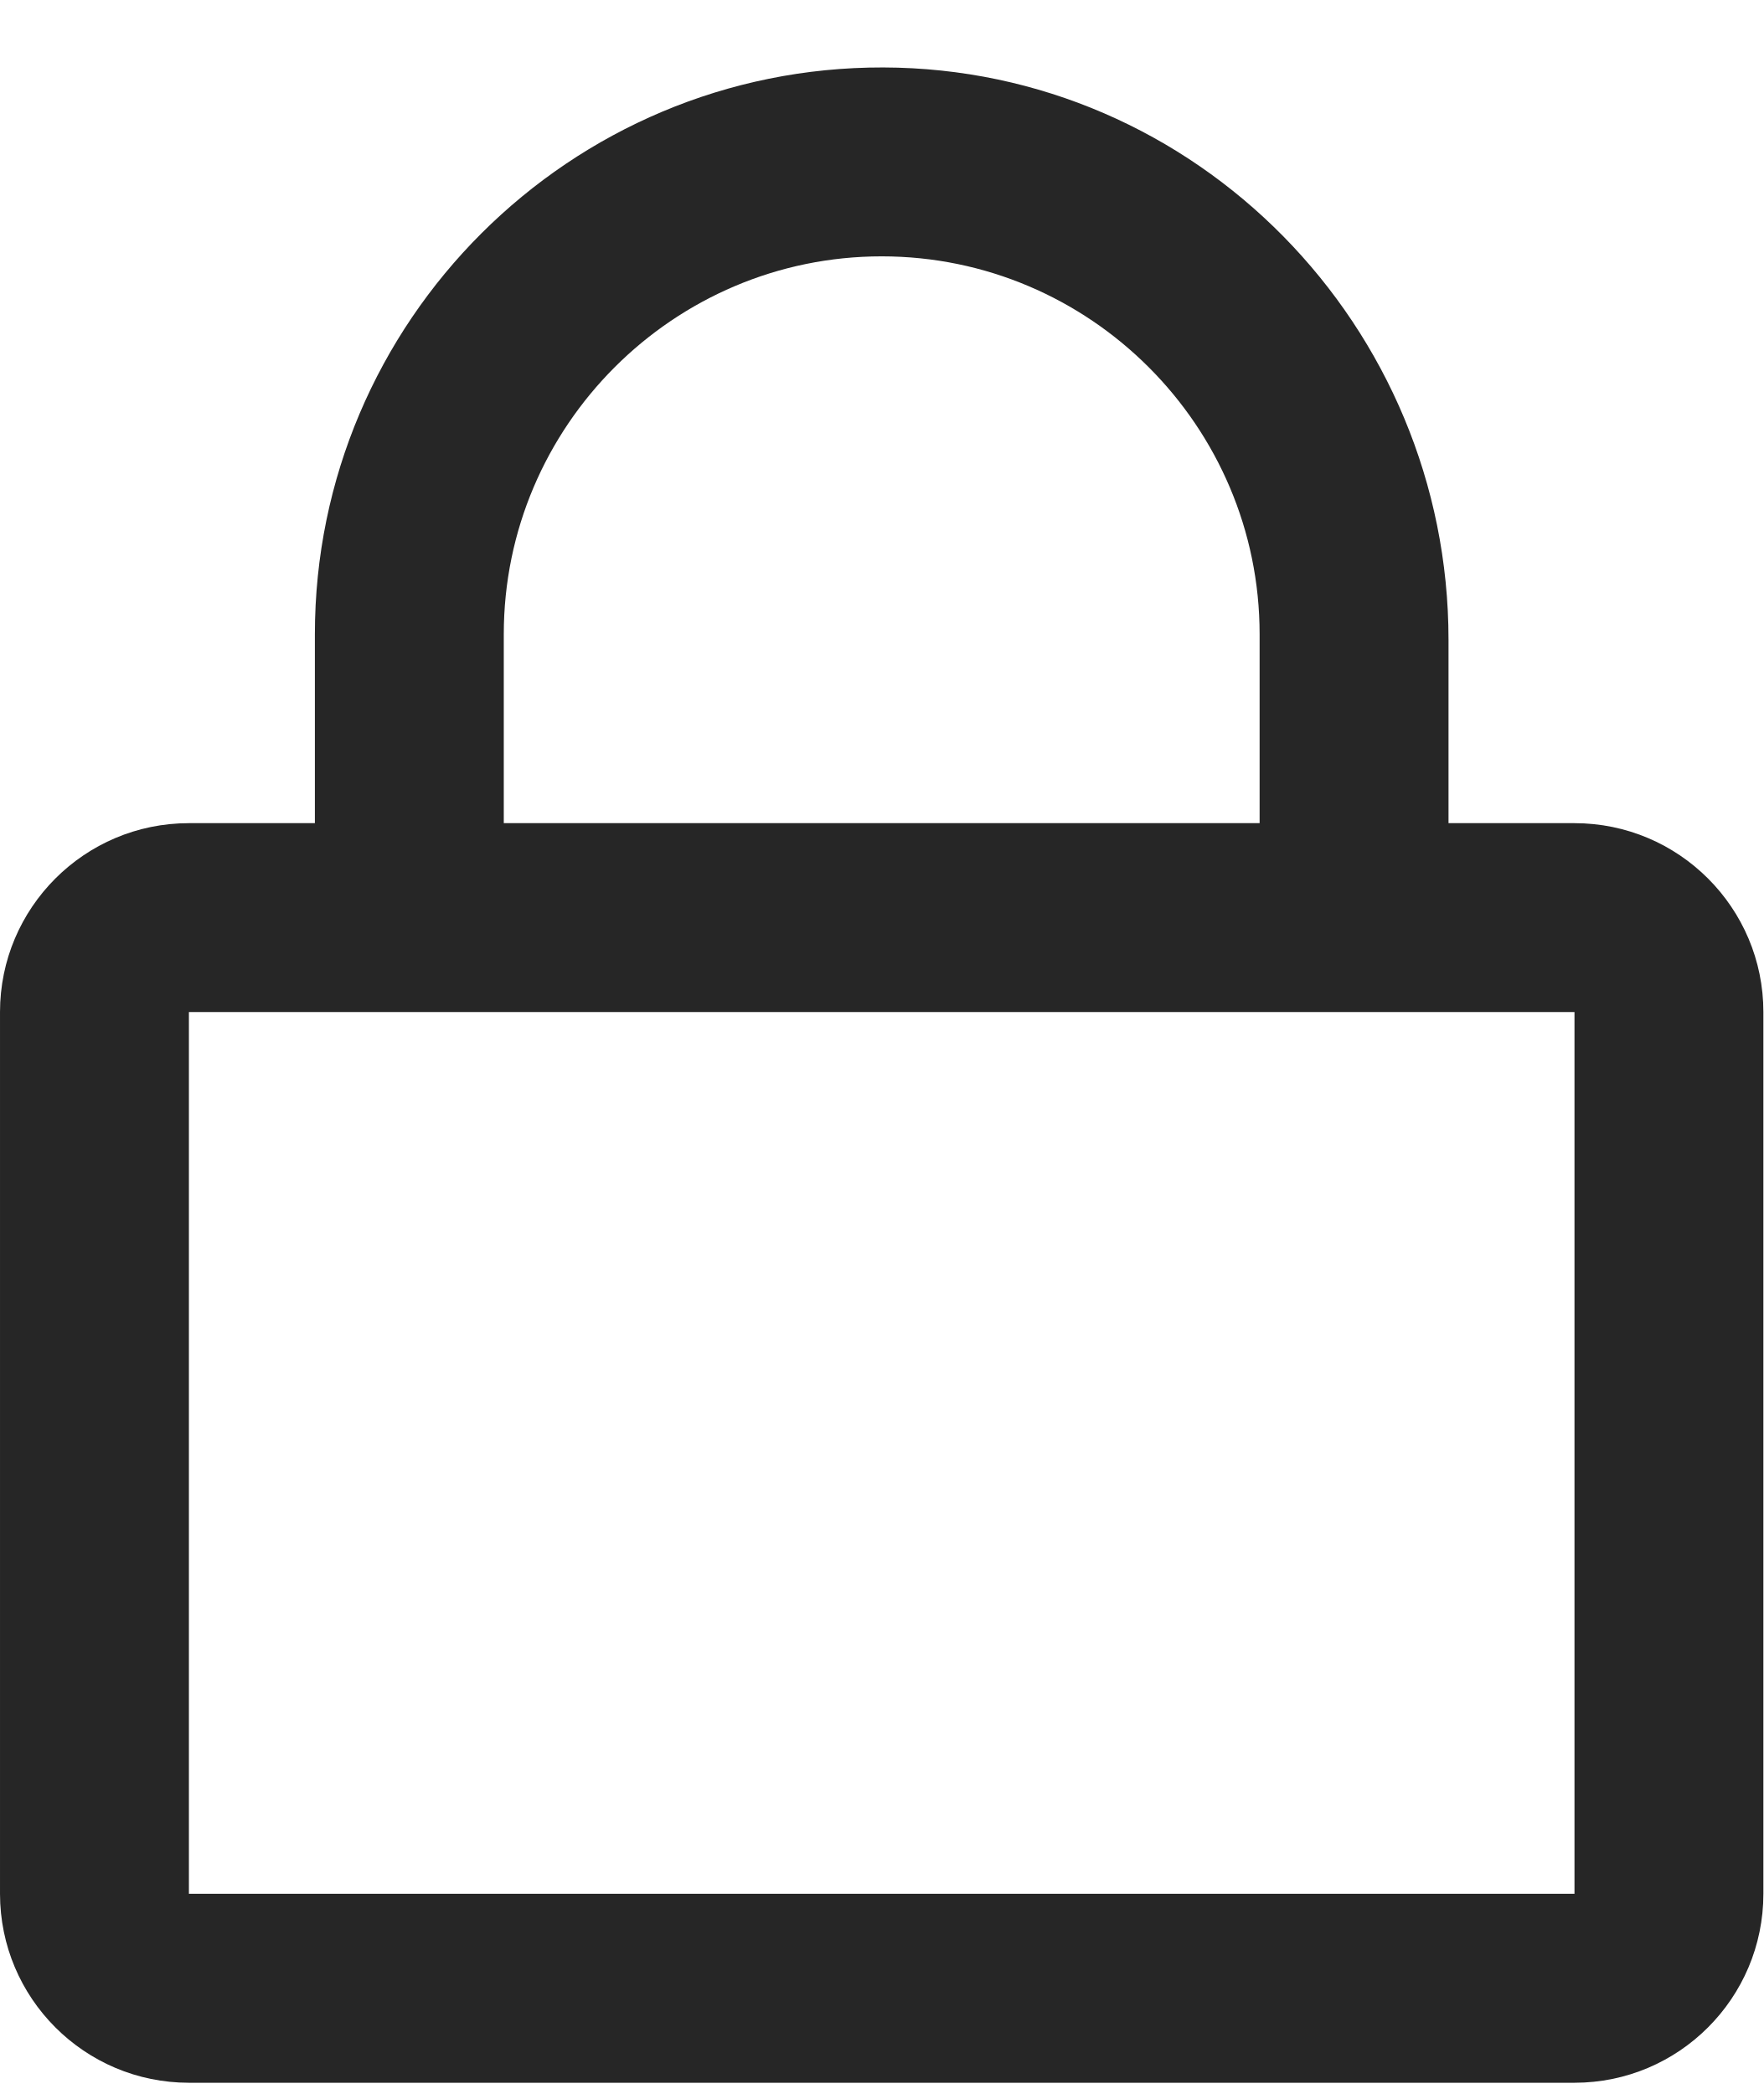
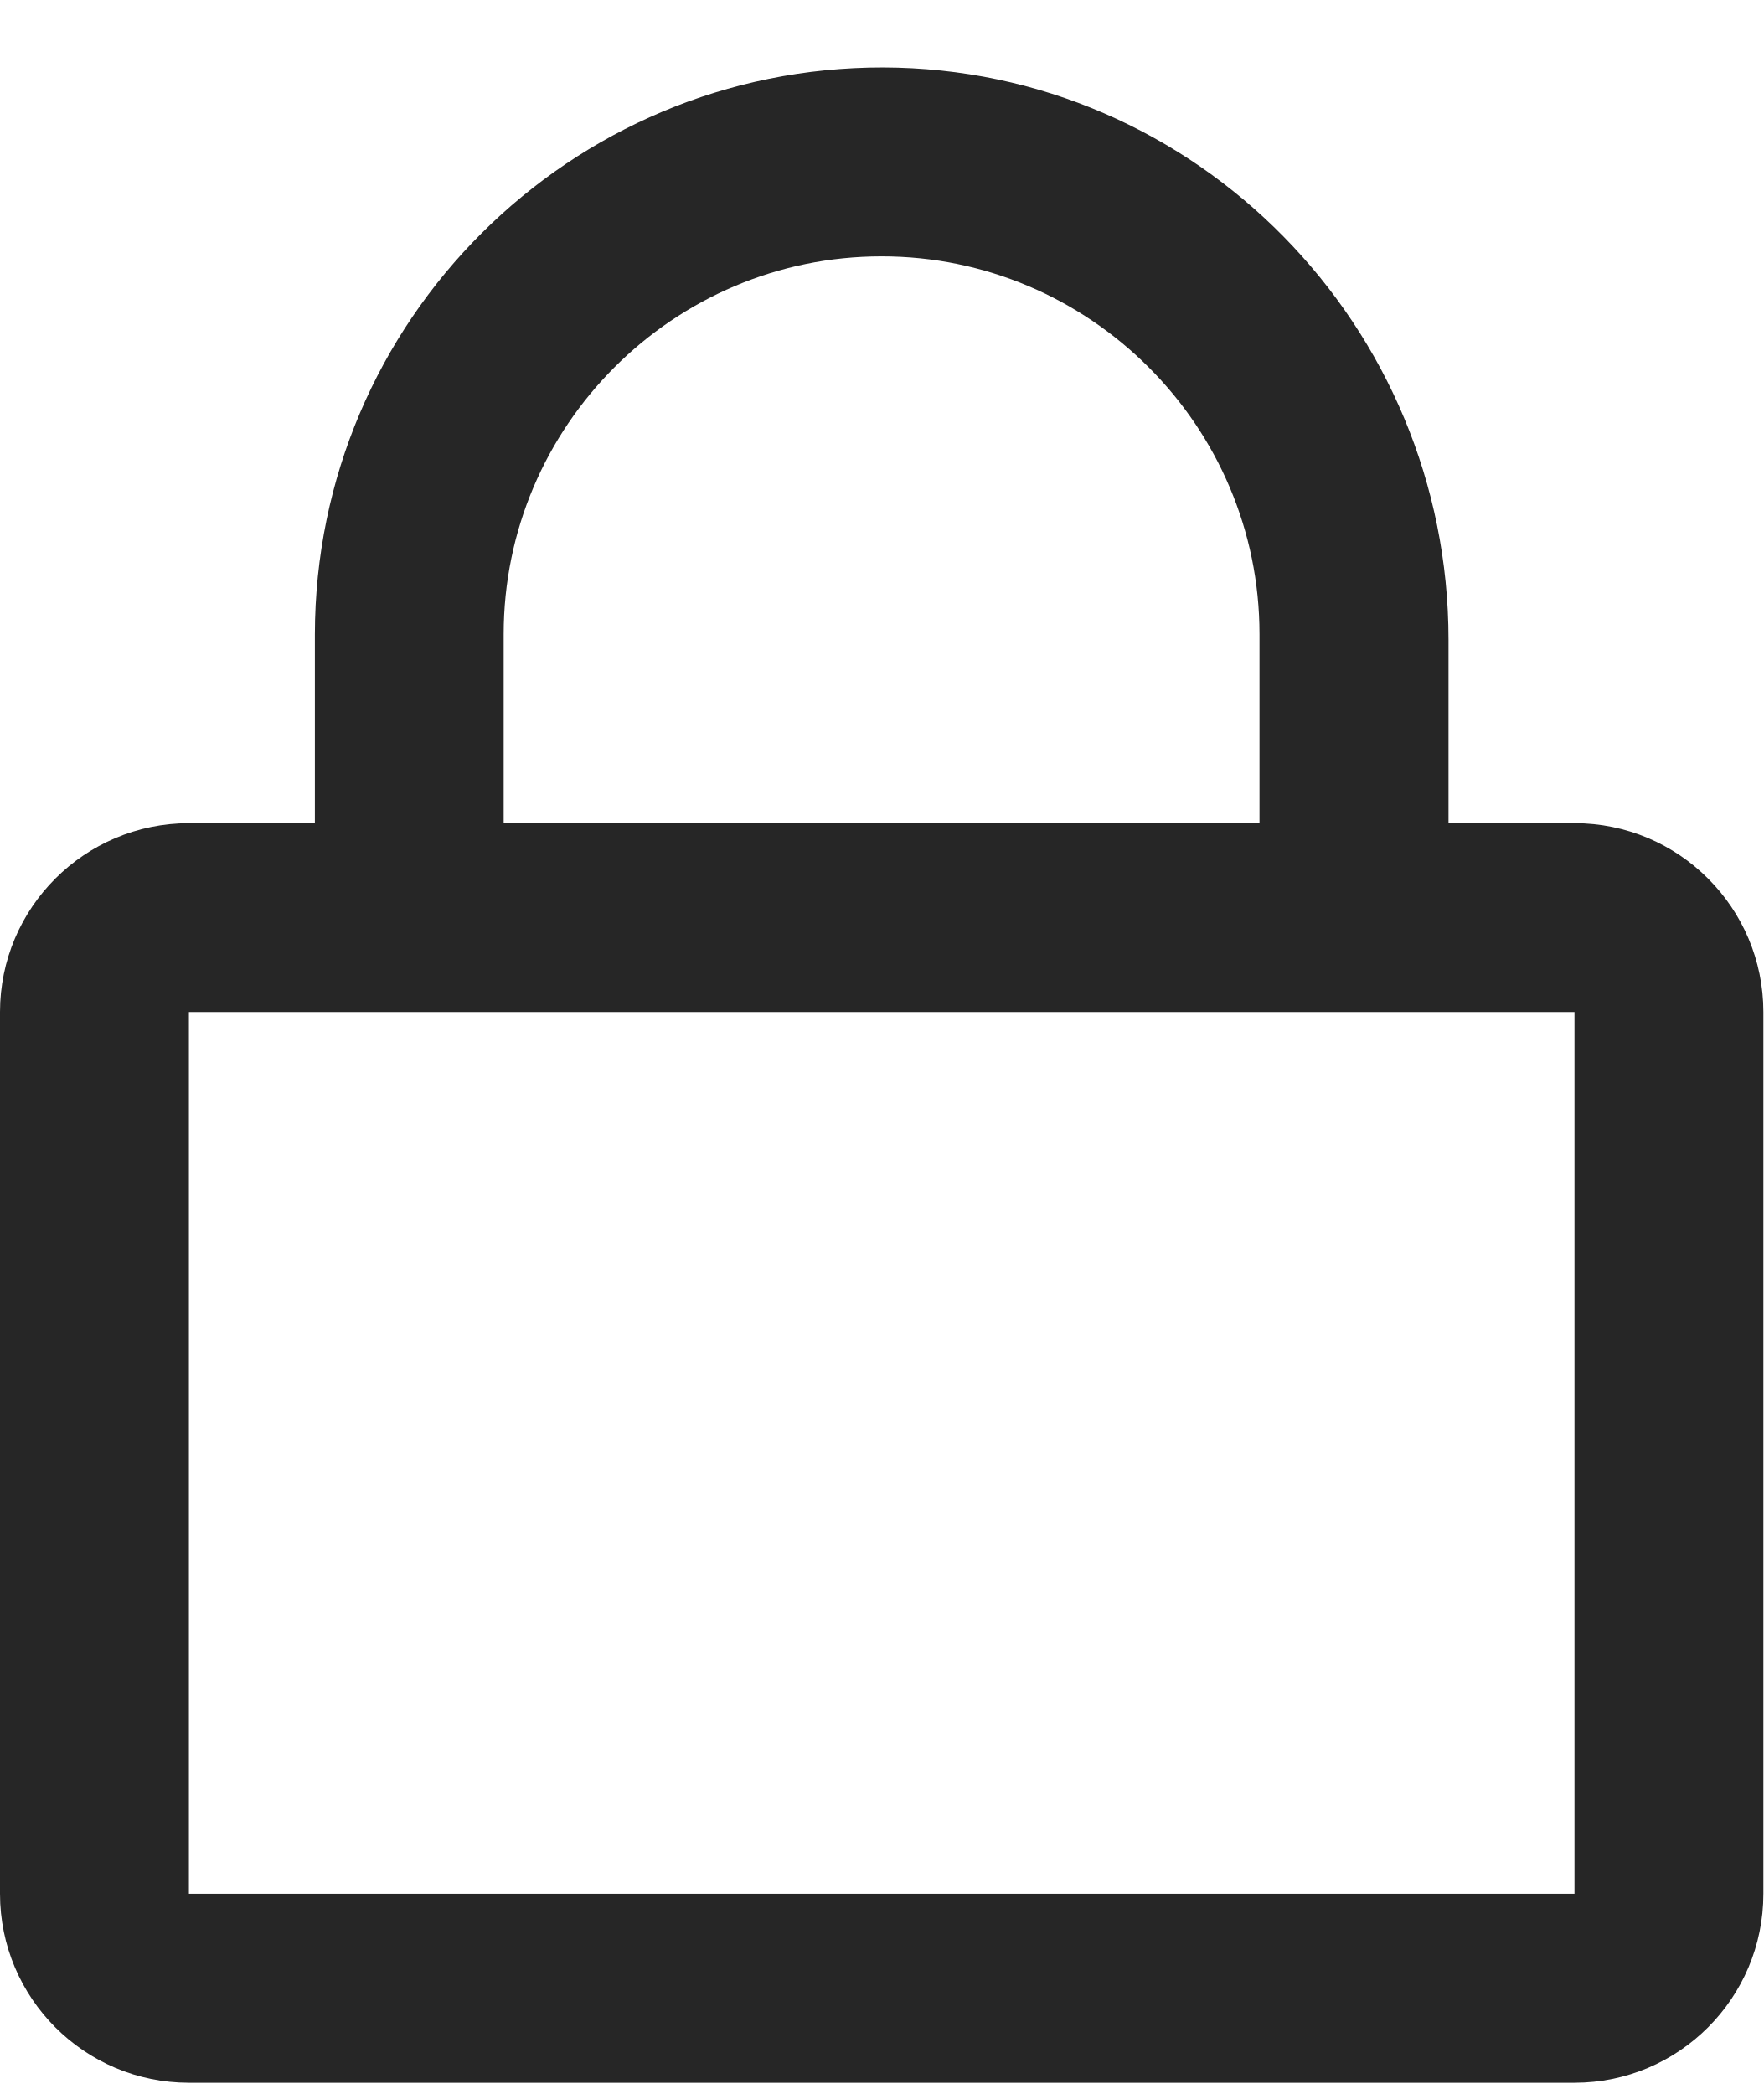
- <svg xmlns="http://www.w3.org/2000/svg" width="16px" height="19px" viewBox="0 0 16 19" version="1.1">
-   <g id="Page-1" stroke="none" stroke-width="1" fill="none" fill-rule="evenodd">
-     <g id="2.listing" transform="translate(-769, -526)" fill="#262626" fill-rule="nonzero">
-       <g id="Group-24-Copy" transform="translate(729, 362.112)">
-         <g id="Group-17" transform="translate(20, 144)">
-           <g id="Group-23" transform="translate(20.00005, 20.5)">
-             <path d="M14.286,18.286 C15.232,18.286 16,17.518 16,16.571 L16,8.571 C16,7.625 15.232,6.857 14.286,6.857 L13.143,6.857 L13.143,5.193 C13.143,2.35 10.857,0.007 8.014,3.55271368e-15 C5.171,-0.007 2.857,2.304 2.857,5.143 L2.857,6.857 L1.714,6.857 C0.768,6.857 6.31494856e-13,7.625 6.31494856e-13,8.571 L6.31494856e-13,16.571 C6.31494856e-13,17.518 0.768,18.286 1.714,18.286 L14.286,18.286 Z M11.429,6.857 L4.571,6.857 L4.571,5.143 C4.571,3.254 6.111,1.714 8,1.714 C9.889,1.714 11.429,3.254 11.429,5.143 L11.429,6.857 Z M14.286,16.571 L1.714,16.571 L1.714,8.571 L14.286,8.571 L14.286,16.571 Z" id="lock" />
-           </g>
-         </g>
-       </g>
-     </g>
-   </g>
+ <svg xmlns="http://www.w3.org/2000/svg" viewBox="0 0 16 19">
+   <defs />
+   <path fill="#262626" fill-rule="nonzero" d="M14.286 18.898c.946 0 1.714-.768 1.714-1.715v-8c0-.946-.768-1.714-1.714-1.714h-1.143V5.805c0-2.843-2.286-5.186-5.129-5.193a5.15 5.15 0 00-5.157 5.143v1.714H1.714C.768 7.47 0 8.237 0 9.183v8c0 .947.768 1.715 1.714 1.715h12.572zM11.429 7.469H4.57V5.755c0-1.89 1.54-3.429 3.429-3.429 1.89 0 3.429 1.54 3.429 3.429v1.714zm2.857 9.714H1.714v-8h12.572v8z" />
</svg>
